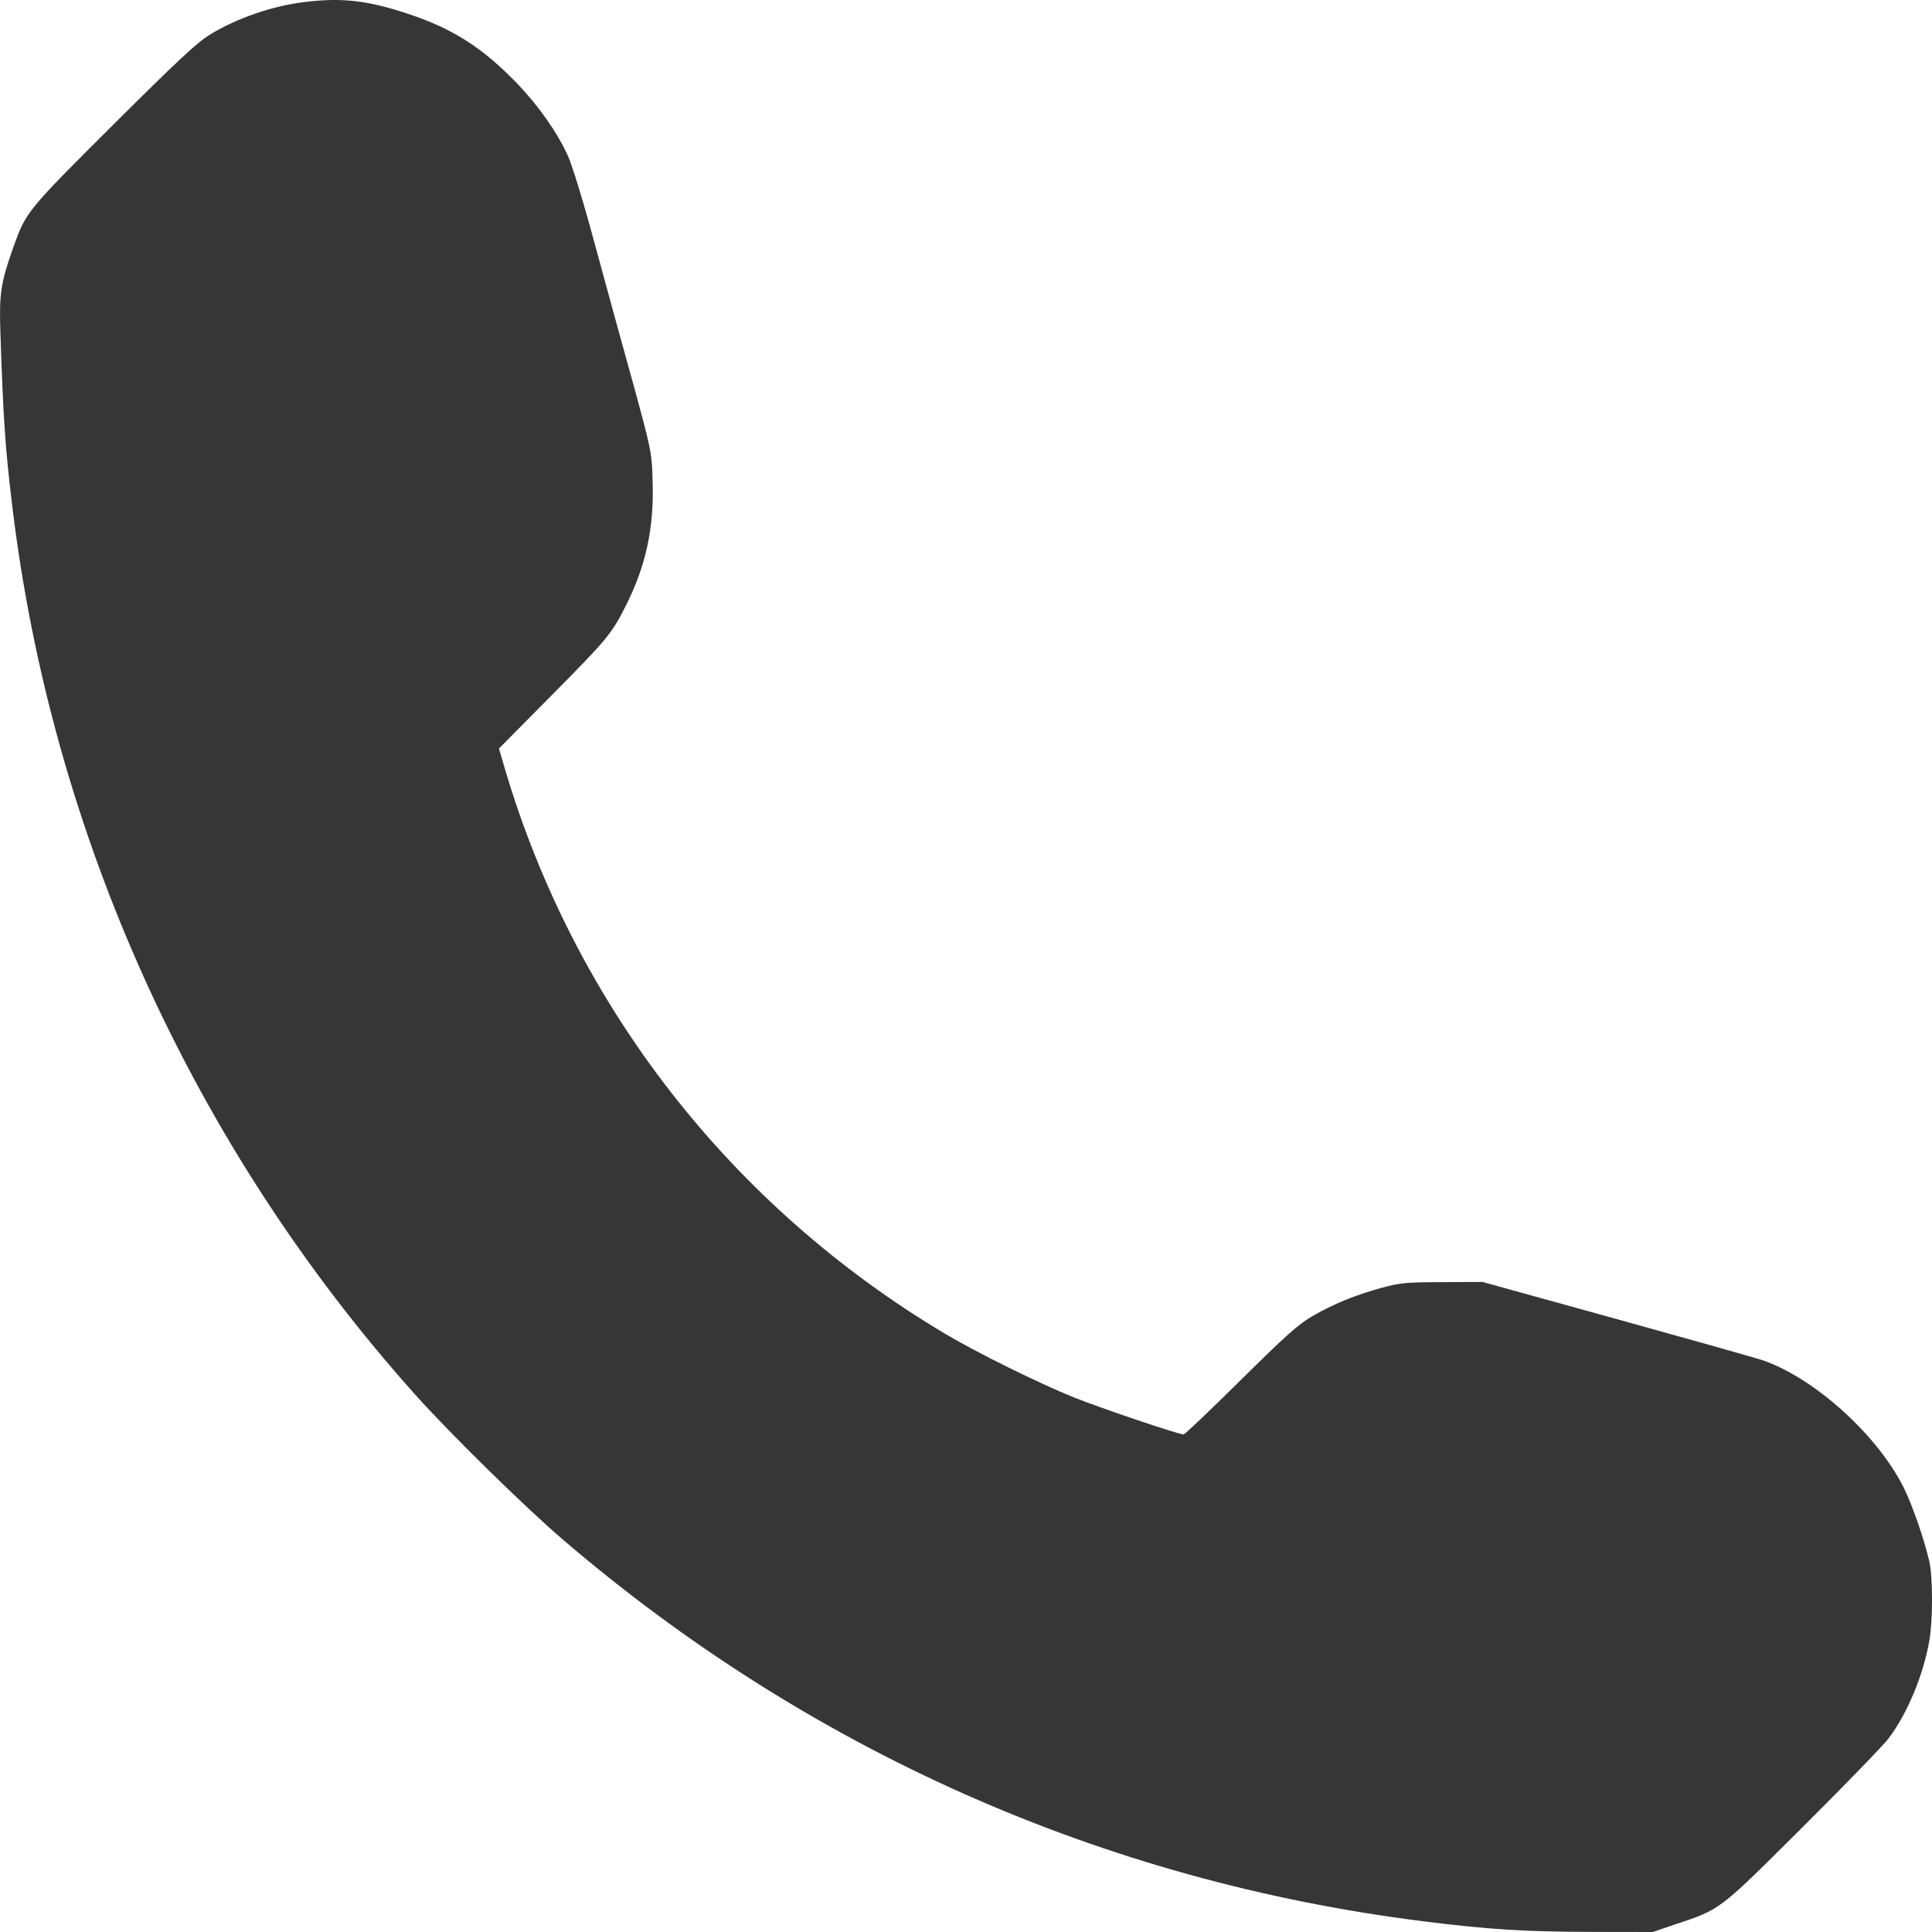
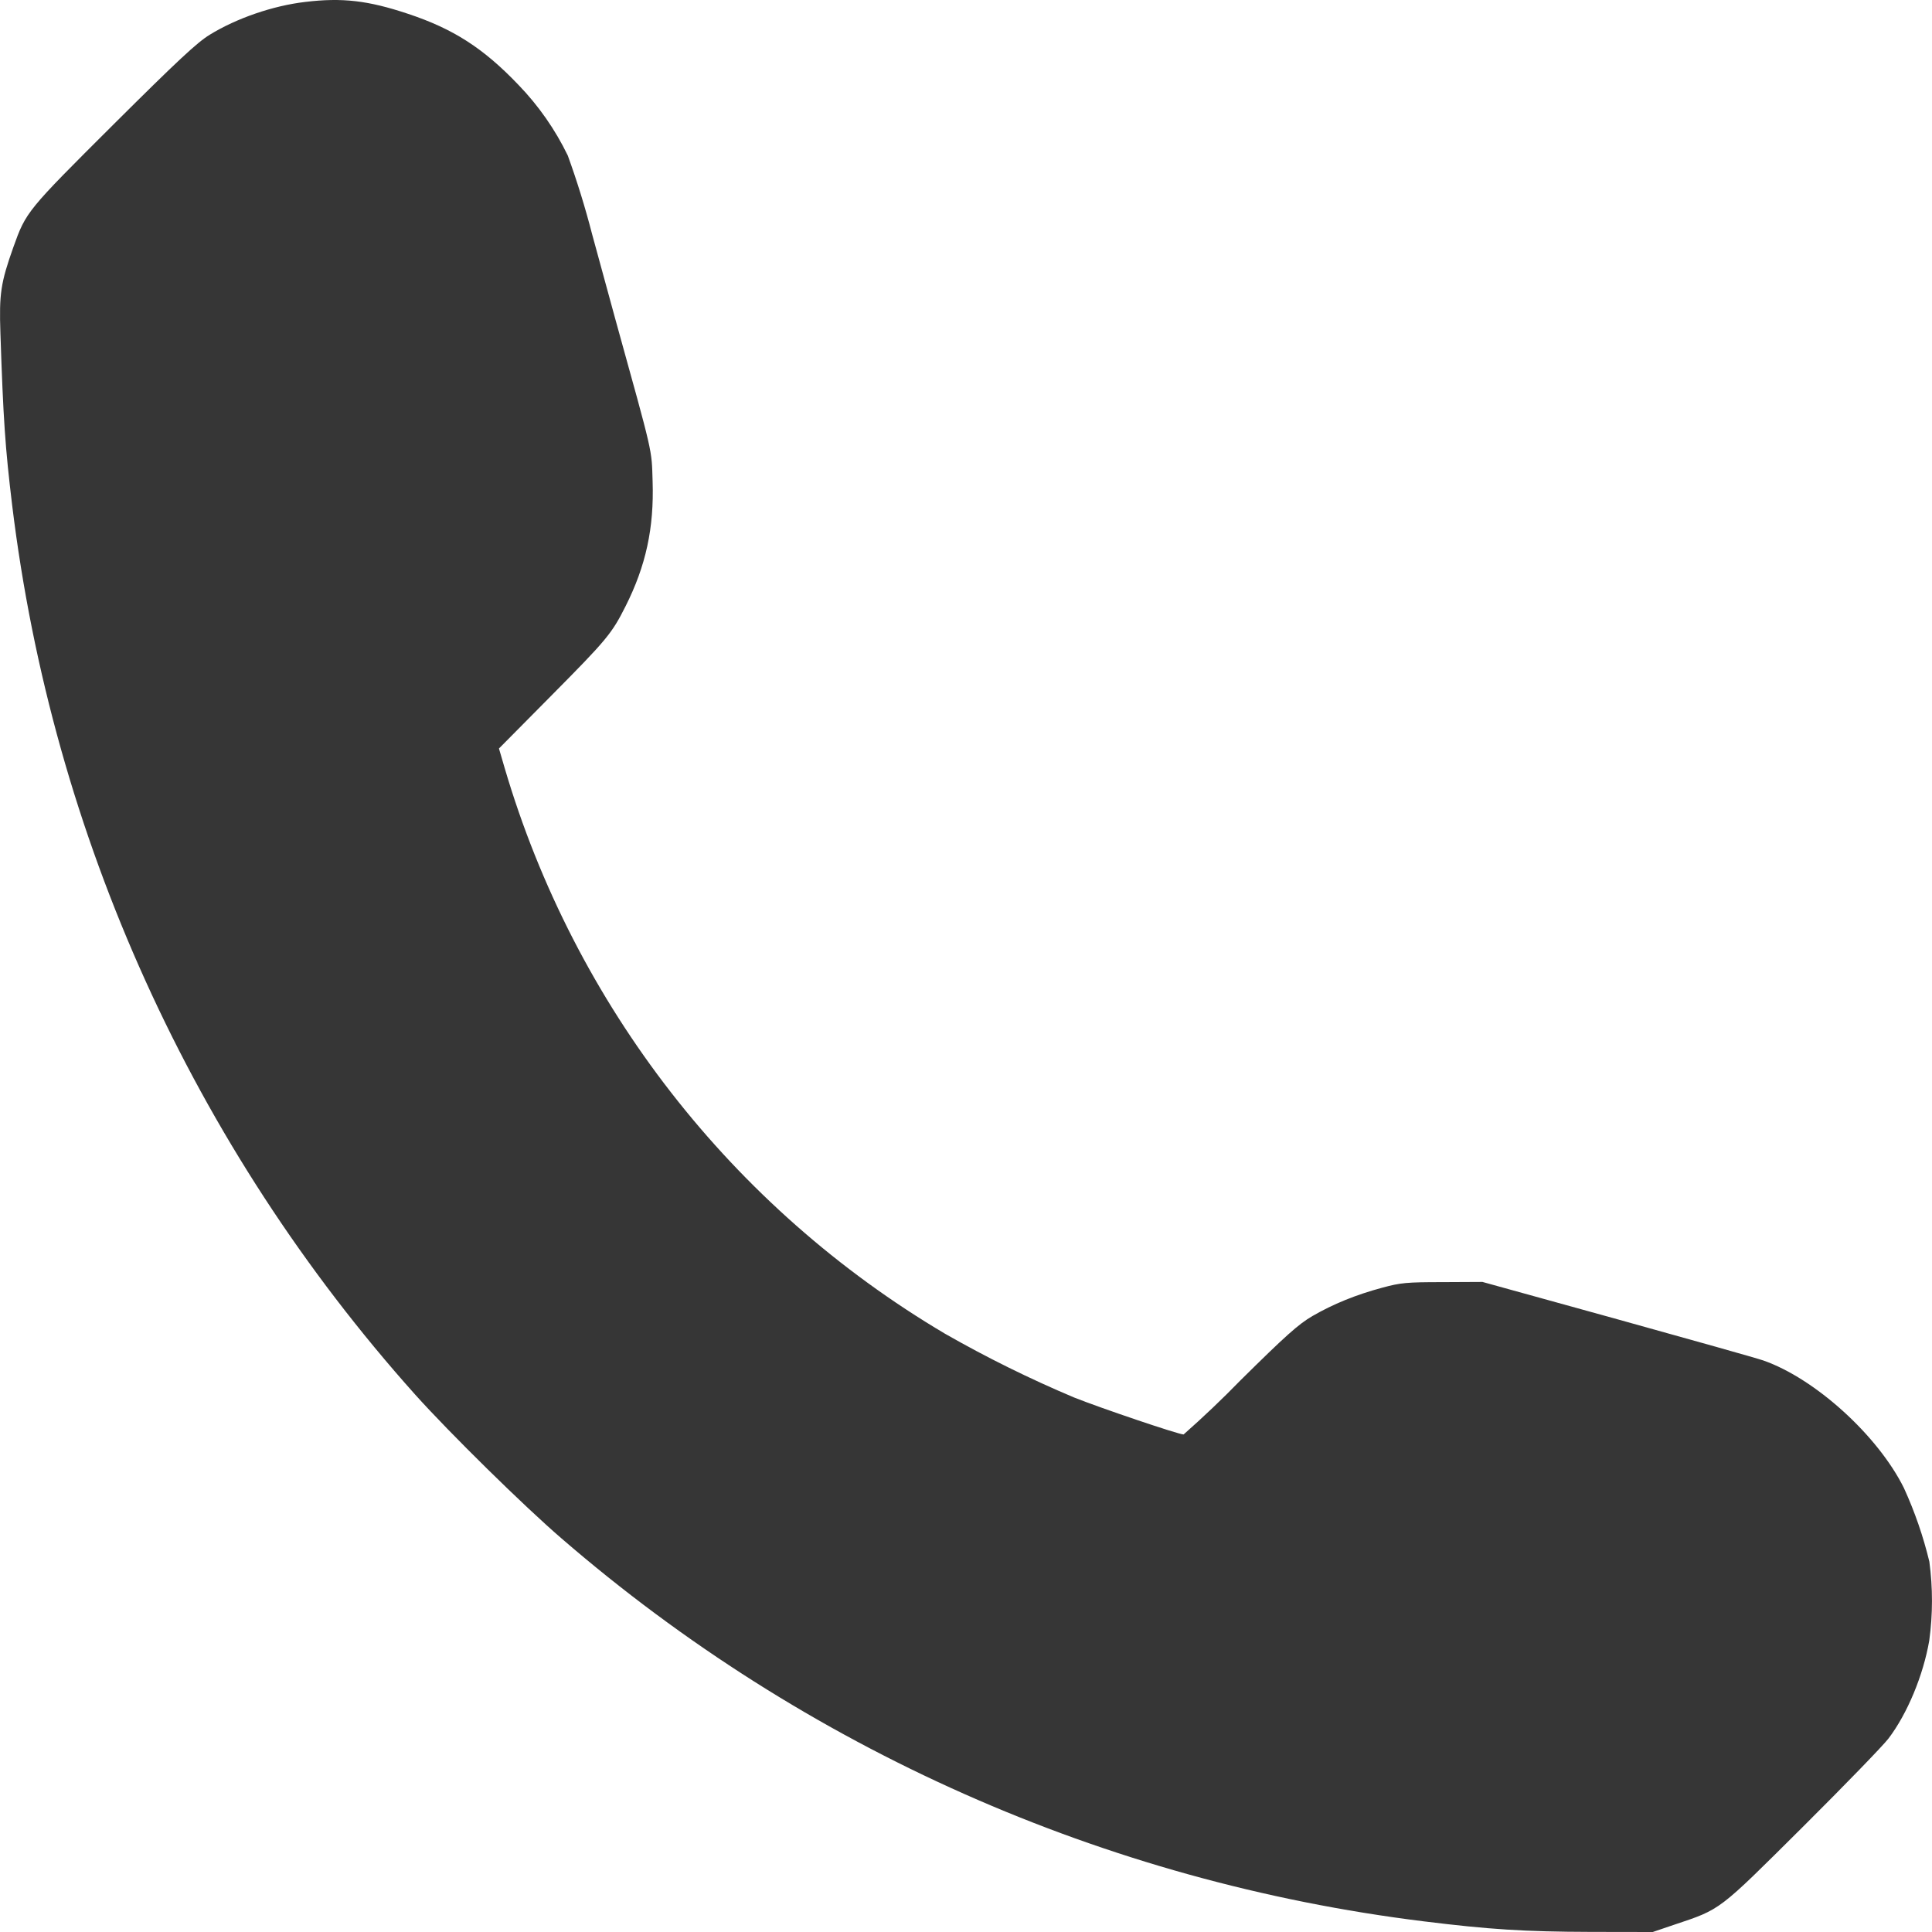
- <svg xmlns="http://www.w3.org/2000/svg" width="19" height="19" viewBox="0 0 19 19" fill="none">
-   <path fill-rule="evenodd" clip-rule="evenodd" d="M3.002 0.019C2.684 0.056 2.327 0.179 2.062 0.342C1.938 0.418 1.746 0.597 1.116 1.224C0.263 2.074 0.256 2.082 0.131 2.432C0.007 2.781 -0.009 2.89 0.004 3.274C0.032 4.123 0.051 4.402 0.12 4.972C0.507 8.202 1.899 11.273 4.082 13.714C4.426 14.098 5.152 14.811 5.524 15.131C7.947 17.211 10.851 18.501 14 18.895C14.647 18.976 14.987 18.997 15.644 18.999L16.254 19L16.46 18.93C16.929 18.773 16.891 18.801 17.728 17.968C18.141 17.557 18.521 17.165 18.573 17.096C18.758 16.852 18.914 16.476 18.974 16.134C19.009 15.933 19.009 15.516 18.974 15.358C18.928 15.152 18.81 14.809 18.724 14.634C18.468 14.117 17.849 13.556 17.34 13.379C17.277 13.357 16.63 13.175 15.902 12.973L14.579 12.607L14.186 12.609C13.832 12.61 13.774 12.615 13.595 12.663C13.334 12.733 13.11 12.825 12.906 12.944C12.768 13.024 12.646 13.133 12.2 13.574C11.904 13.867 11.652 14.107 11.64 14.107C11.591 14.107 10.825 13.848 10.562 13.743C10.211 13.601 9.613 13.306 9.293 13.116C7.187 11.86 5.652 9.888 4.963 7.553L4.907 7.361L5.424 6.839C5.967 6.291 6.017 6.231 6.152 5.962C6.353 5.565 6.433 5.192 6.418 4.734C6.407 4.409 6.427 4.494 6.052 3.141C6.019 3.021 5.916 2.644 5.823 2.303C5.731 1.962 5.623 1.614 5.584 1.53C5.479 1.301 5.303 1.05 5.097 0.833C4.753 0.473 4.458 0.283 4.01 0.135C3.62 0.005 3.365 -0.025 3.002 0.019Z" fill="#363636" />
+ <svg xmlns="http://www.w3.org/2000/svg" width="19" height="19" fill="none">
+   <path fill-rule="evenodd" clip-rule="evenodd" d="M3.002.019c-.317.037-.675.16-.94.323-.124.076-.316.255-.946.882-.853.85-.86.858-.985 1.208-.124.349-.14.458-.127.842.028.849.047 1.128.116 1.698a16.023 16.023 0 003.962 8.742c.344.383 1.07 1.097 1.442 1.417A15.96 15.96 0 0014 18.895c.647.08.987.102 1.644.104l.61.001.206-.07c.469-.157.431-.13 1.268-.962.413-.411.793-.803.845-.872.185-.244.341-.62.4-.962a2.884 2.884 0 00.001-.776 3.988 3.988 0 00-.25-.724c-.256-.517-.875-1.078-1.384-1.255-.063-.022-.71-.204-1.438-.406l-1.323-.366-.393.002c-.354 0-.412.006-.59.054-.262.07-.486.162-.69.28-.138.081-.26.19-.706.631a10.16 10.16 0 01-.56.533c-.05 0-.815-.259-1.078-.364a11.775 11.775 0 01-1.269-.627 9.627 9.627 0 01-4.33-5.563l-.056-.192.517-.522c.543-.548.593-.608.728-.877.2-.397.281-.77.266-1.228-.01-.325.009-.24-.366-1.593a288.7 288.7 0 01-.229-.838 8.52 8.52 0 00-.239-.773 2.68 2.68 0 00-.487-.697c-.344-.36-.64-.55-1.087-.698-.39-.13-.645-.16-1.008-.116z" fill="#363636" />
</svg>
